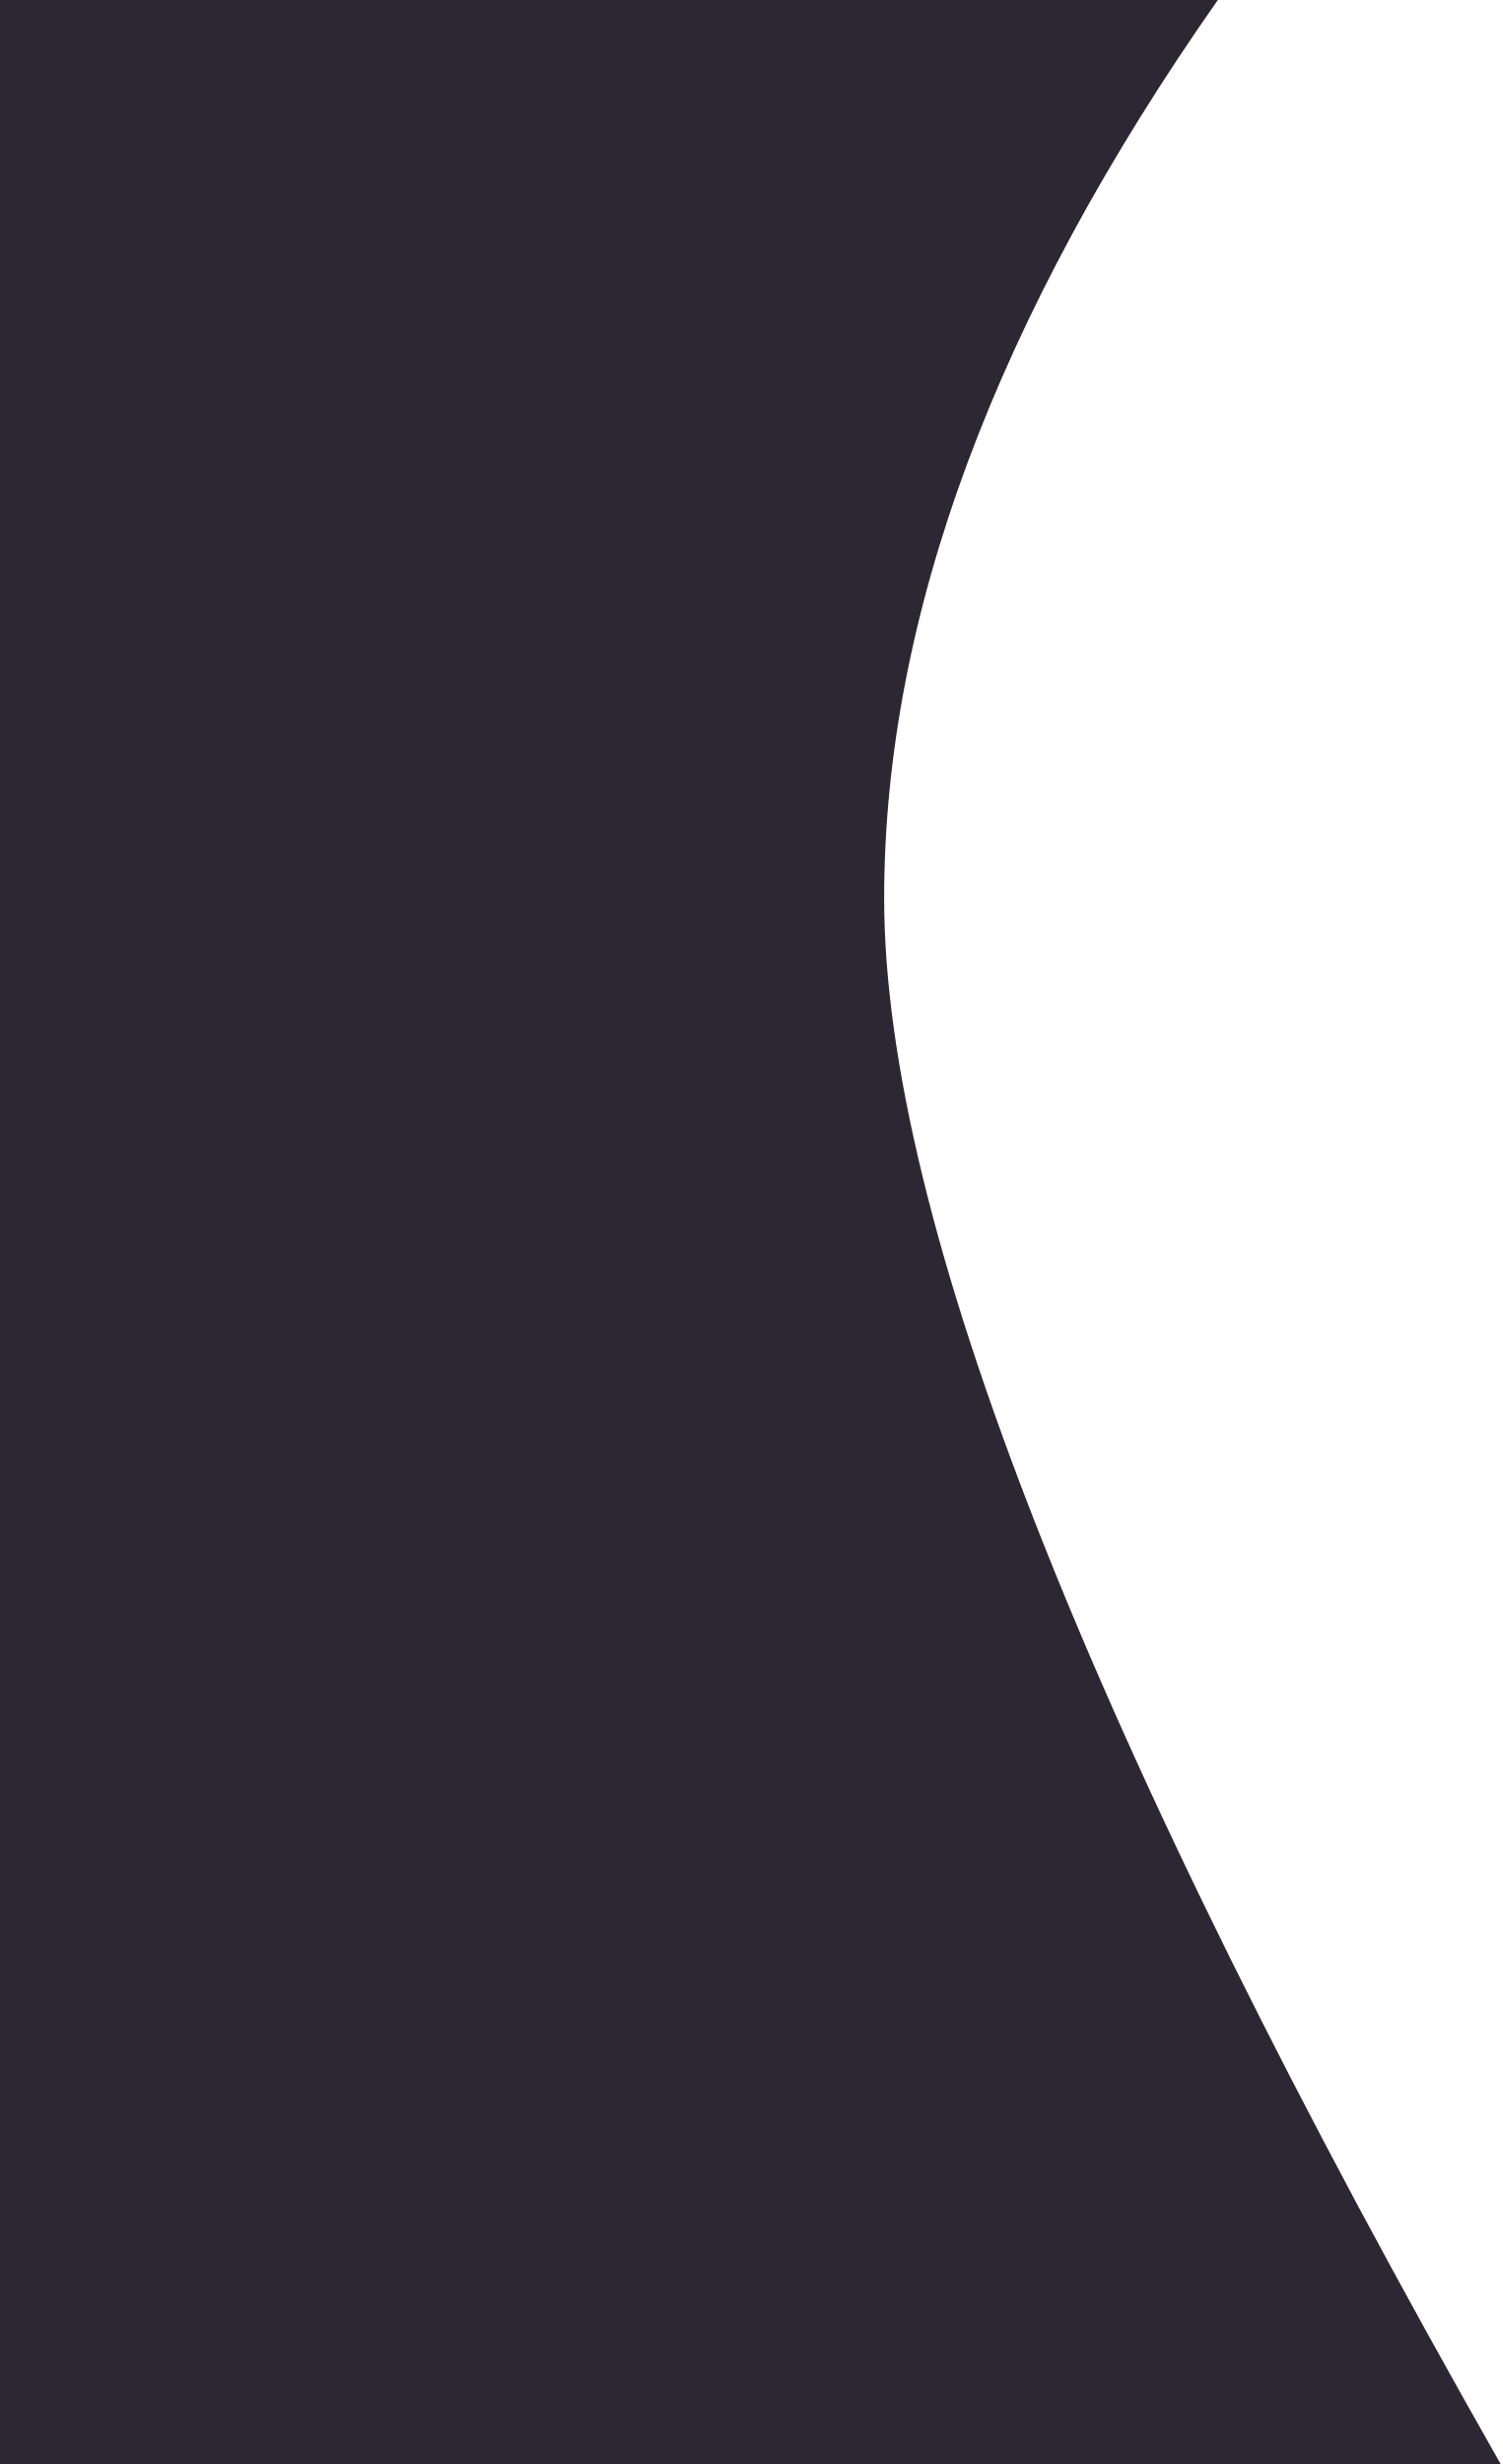
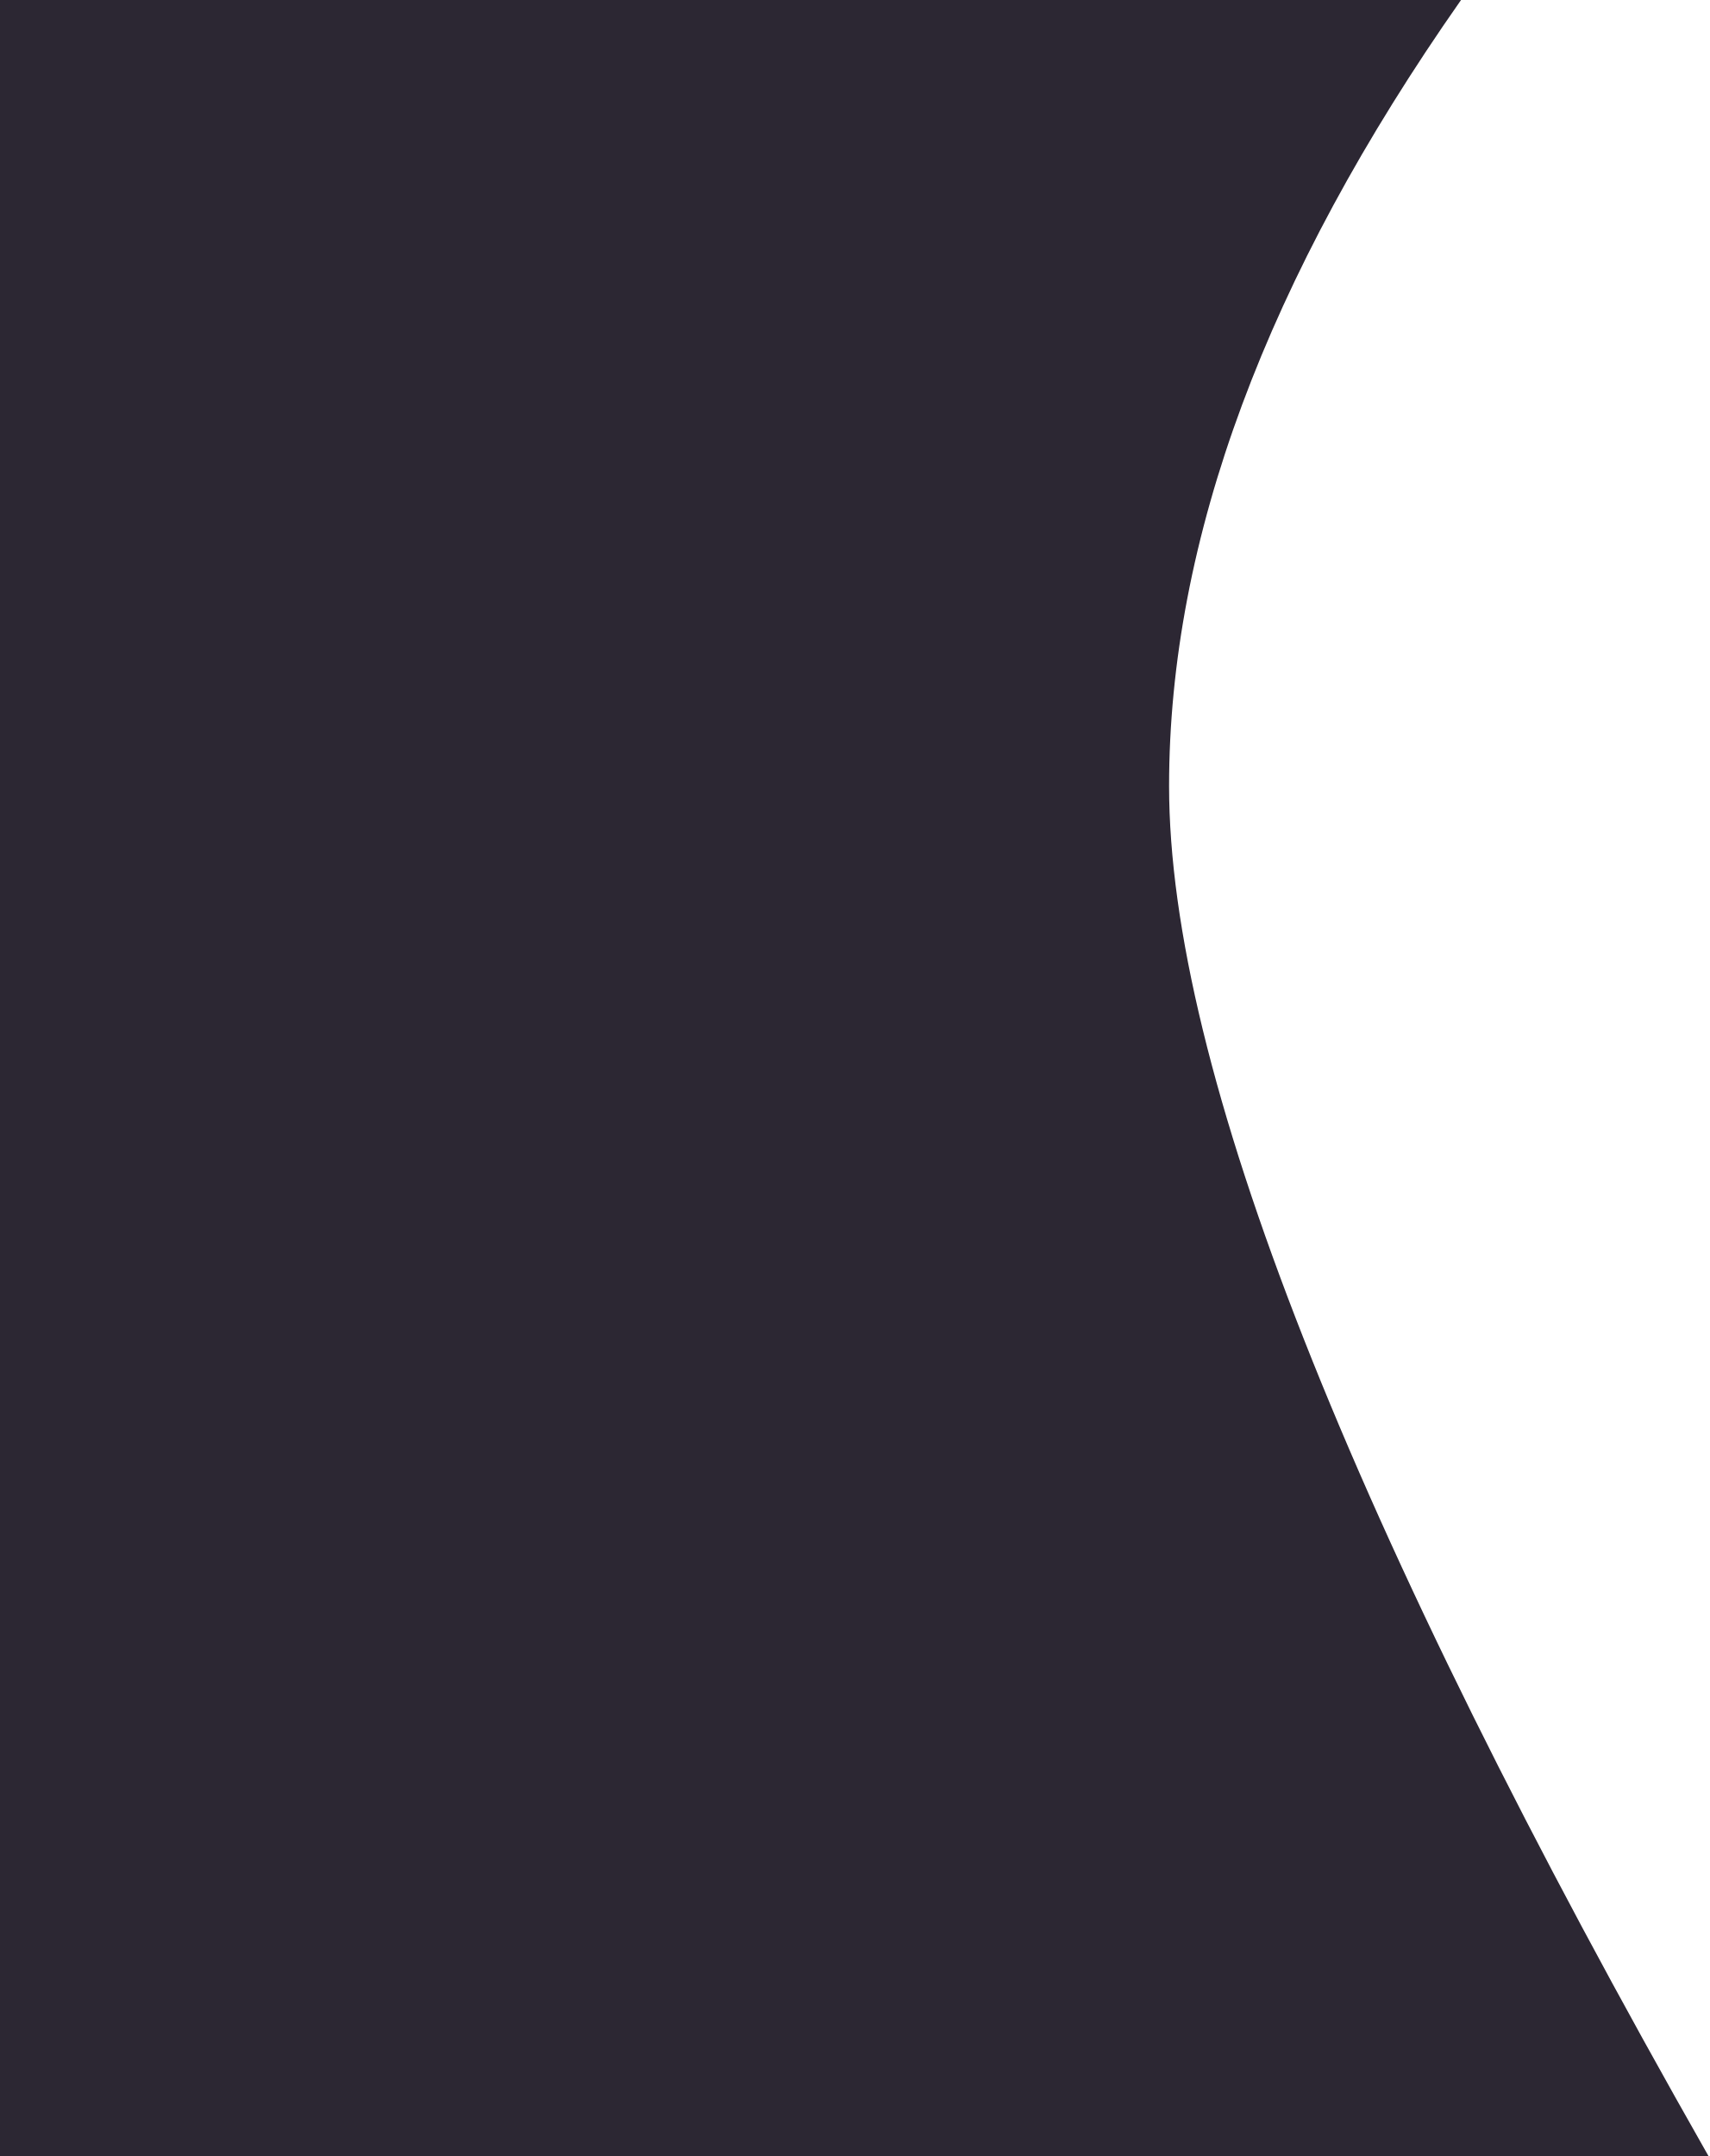
- <svg xmlns="http://www.w3.org/2000/svg" height="725" viewBox="0 0 442 725" width="442">
-   <path d="m1 0h358.344c-65.455 93.395-98.183 181.505-98.183 264.331 0 94.511 60.465 248.067 181.394 460.669h-441.554z" fill="#2c2733" fill-rule="evenodd" transform="translate(-1)" />
+ <svg xmlns="http://www.w3.org/2000/svg" width="575px" height="725px" viewBox="0 0 575 725" version="1.1">
+   <g id="UI-Design" stroke="none" stroke-width="1" fill="none" fill-rule="evenodd">
+     <path d="M0,0 L491.344,0 C425.888,93.395 393.16,181.505 393.16,264.331 C393.16,358.842 453.625,512.398 574.554,725 L0,725 L0,0 Z" id="Path" fill="#2C2733" />
+   </g>
</svg>
